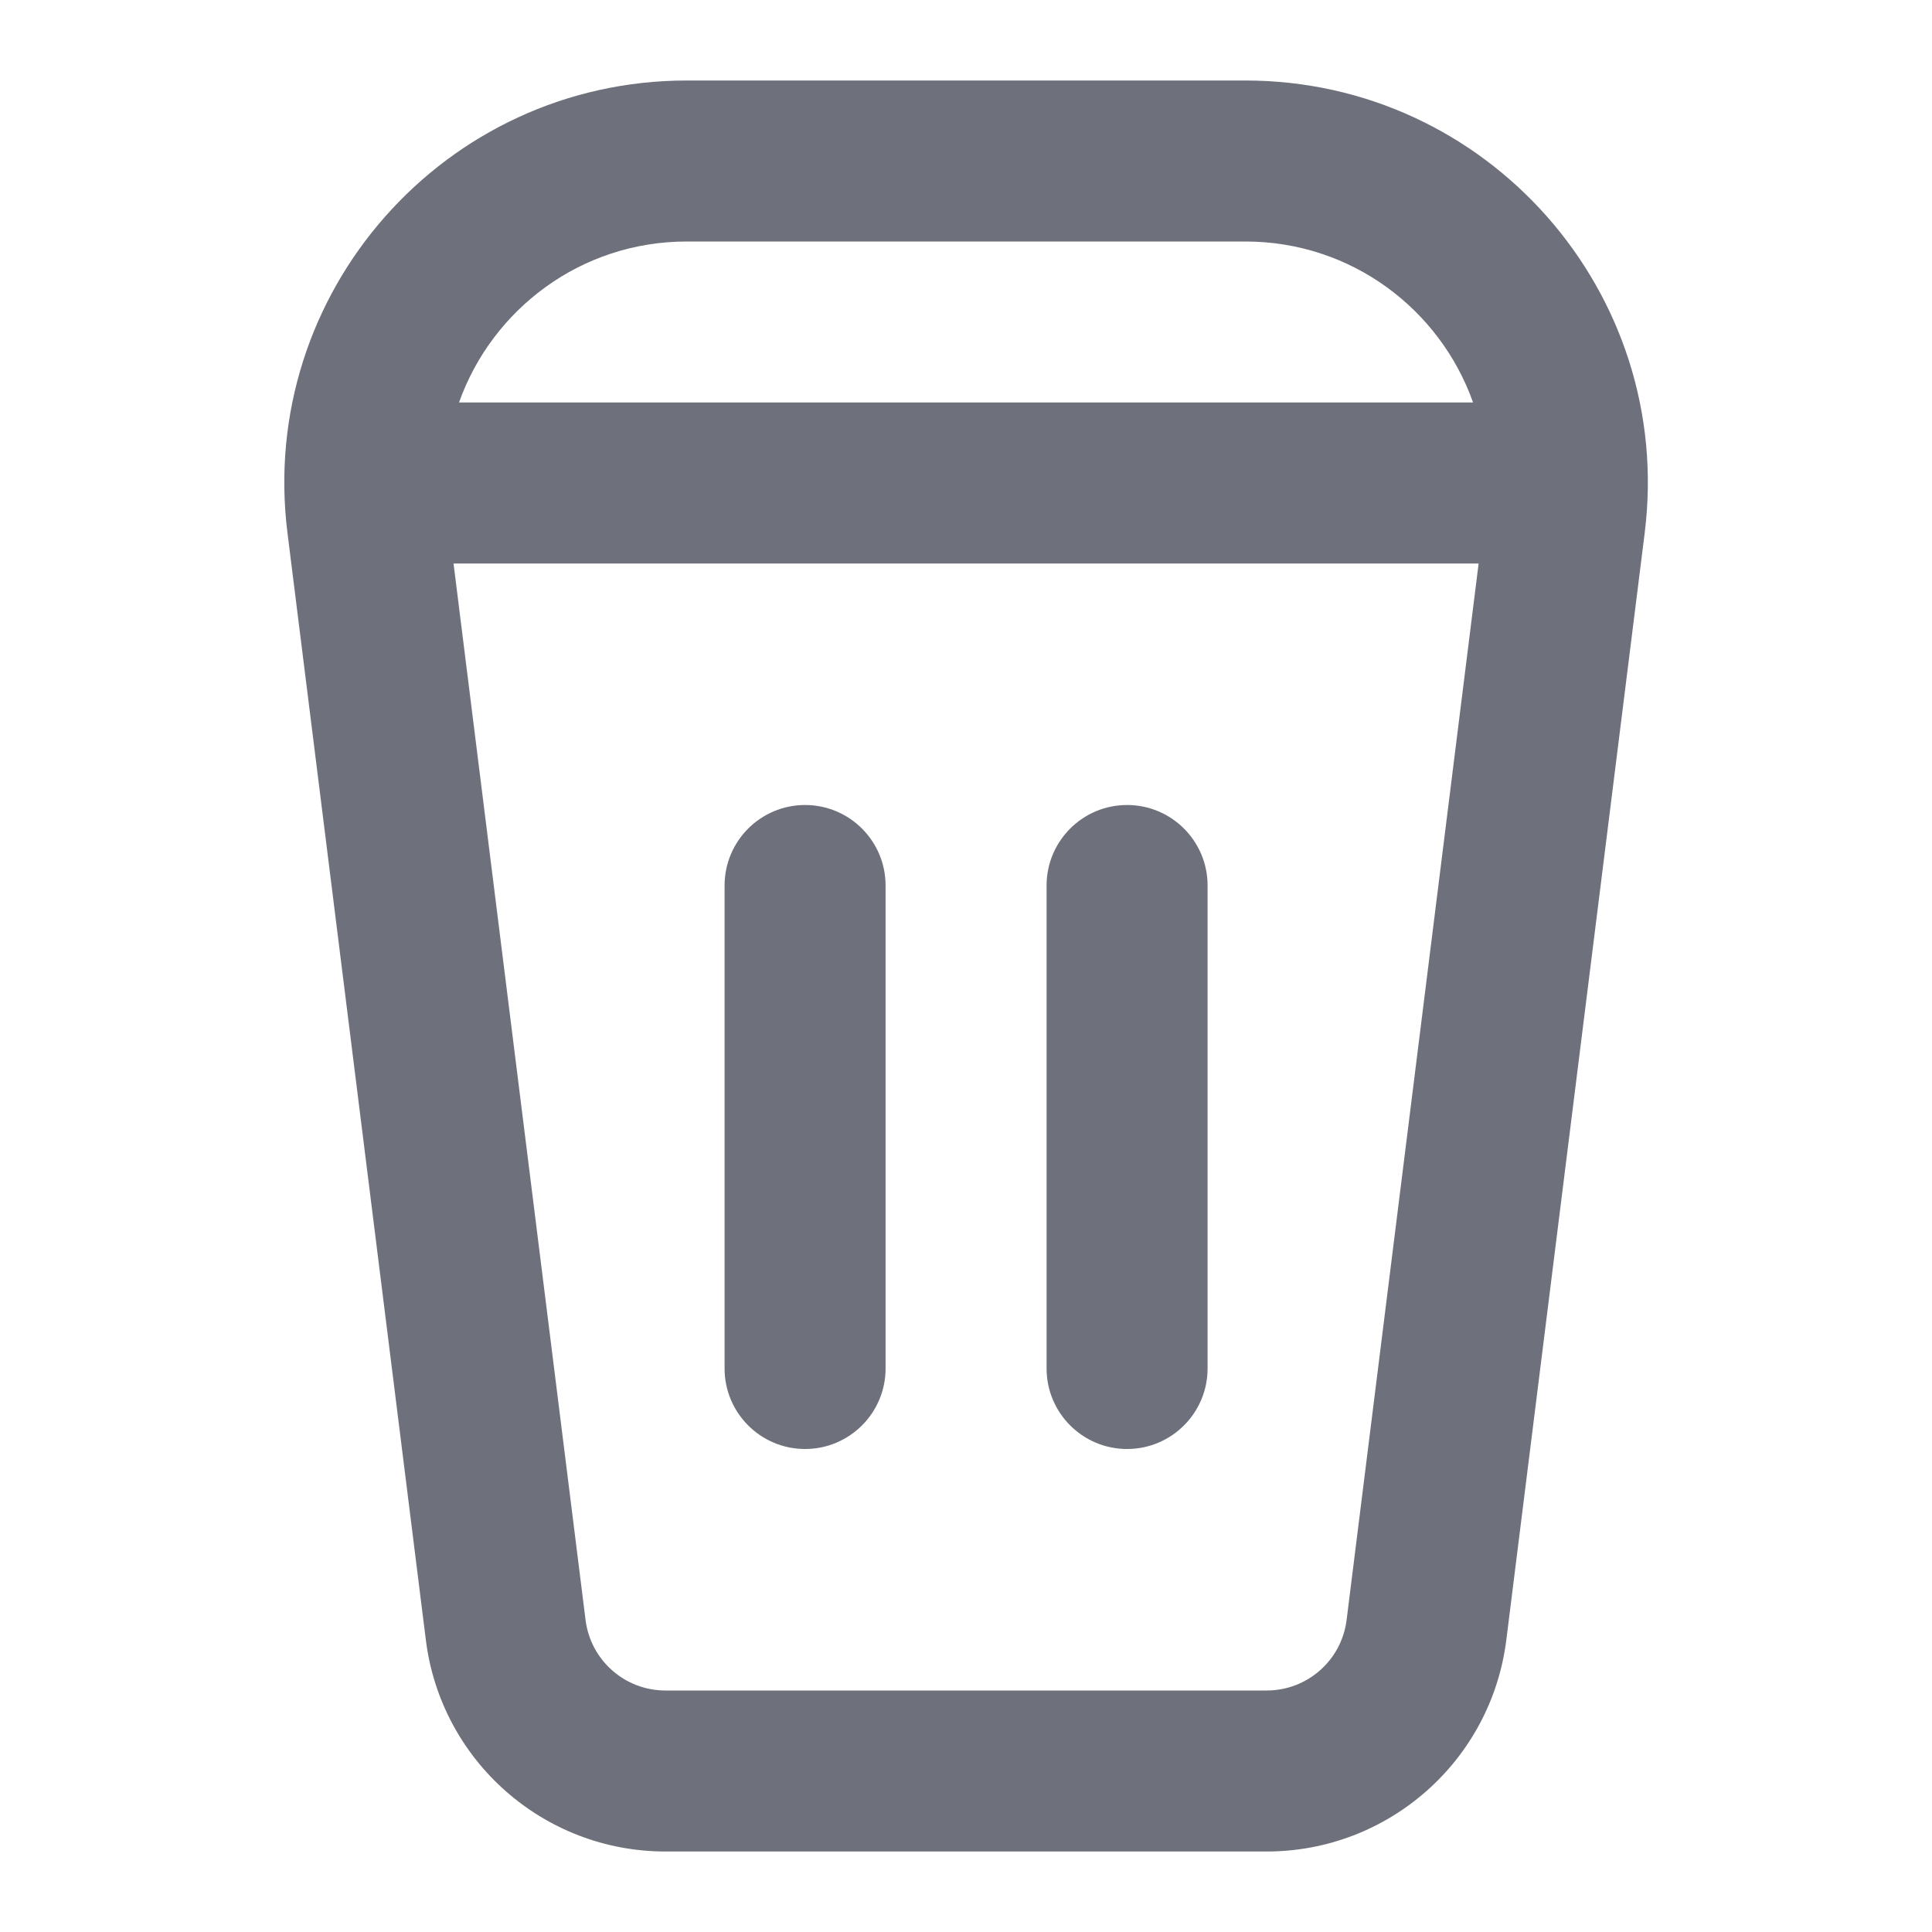
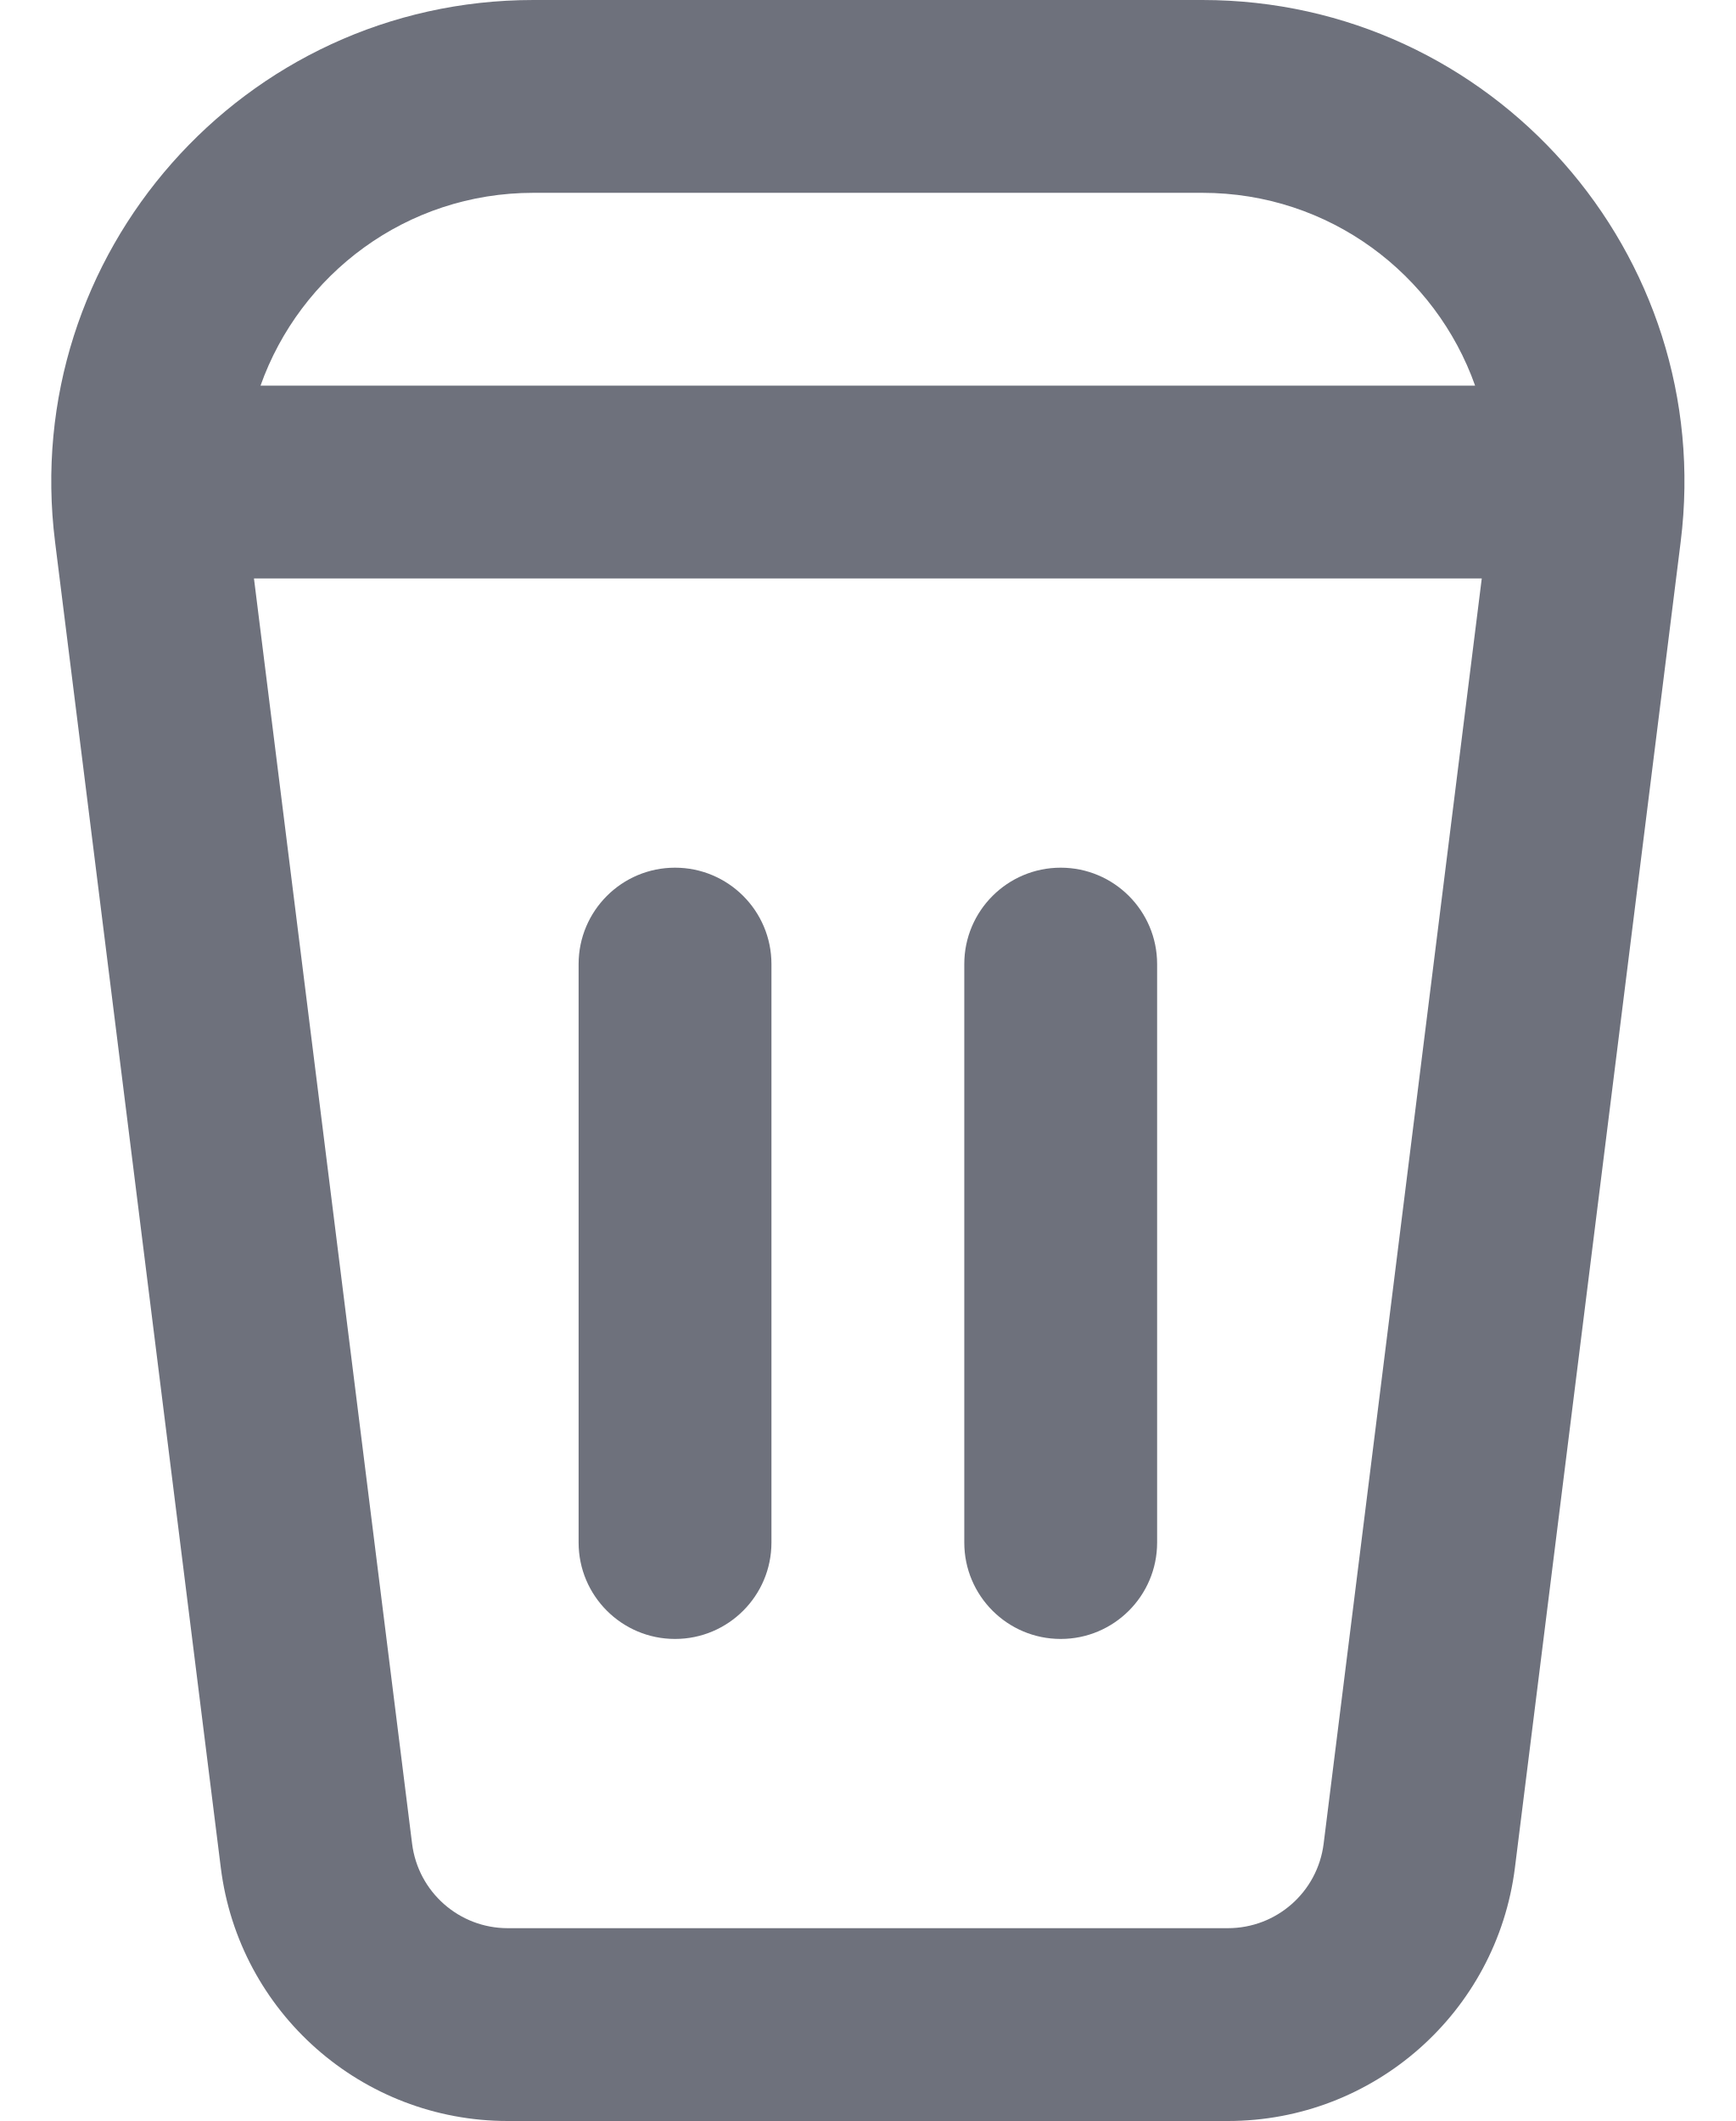
- <svg xmlns="http://www.w3.org/2000/svg" width="24" height="24" viewBox="0 0 24 24" fill="none">
-   <path d="M9.001 11C9.001 10.448 9.449 10 10.001 10C10.553 10 11.001 10.448 11.001 11V17C11.001 17.552 10.553 18 10.001 18C9.449 18 9.001 17.552 9.001 17V11Z" fill="#6E717C" />
-   <path d="M14.001 10C13.449 10 13.001 10.448 13.001 11V17C13.001 17.552 13.449 18 14.001 18C14.553 18 15.001 17.552 15.001 17V11C15.001 10.448 14.553 10 14.001 10Z" fill="#6E717C" />
-   <path fill-rule="evenodd" clip-rule="evenodd" d="M8.532 1C5.524 1 3.198 3.636 3.571 6.62L5.29 20.372C5.477 21.873 6.753 23 8.266 23H15.735C17.248 23 18.524 21.873 18.712 20.372L20.431 6.62C20.804 3.636 18.477 1 15.47 1H8.532ZM5.702 5C6.112 3.845 7.213 3 8.532 3H15.47C16.789 3 17.89 3.845 18.299 5H5.702ZM5.634 7L7.274 20.124C7.337 20.625 7.762 21 8.266 21H15.735C16.24 21 16.665 20.625 16.728 20.124L18.368 7H5.634Z" fill="#6E717C" />
+ <svg xmlns="http://www.w3.org/2000/svg" width="18" height="22" viewBox="0 0 18 22" fill="none">
+   <path d="M6.001 10C6.001 9.448 6.449 9 7.001 9C7.553 9 8.001 9.448 8.001 10V16C8.001 16.552 7.553 17 7.001 17C6.449 17 6.001 16.552 6.001 16V10Z" fill="#6E717C" />
+   <path d="M11.001 9C10.449 9 10.001 9.448 10.001 10V16C10.001 16.552 10.449 17 11.001 17C11.553 17 12.001 16.552 12.001 16V10C12.001 9.448 11.553 9 11.001 9Z" fill="#6E717C" />
+   <path fill-rule="evenodd" clip-rule="evenodd" d="M5.532 0C2.525 0 0.198 2.636 0.571 5.62L2.29 19.372C2.477 20.873 3.753 22 5.266 22H12.735C14.248 22 15.524 20.873 15.712 19.372L17.431 5.62C17.804 2.636 15.477 0 12.47 0H5.532ZM2.702 4C3.112 2.845 4.213 2 5.532 2H12.47C13.789 2 14.89 2.845 15.299 4H2.702ZM2.634 6L4.274 19.124C4.337 19.625 4.762 20 5.266 20H12.735C13.24 20 13.665 19.625 13.728 19.124L15.368 6H2.634Z" fill="#6E717C" />
</svg>
